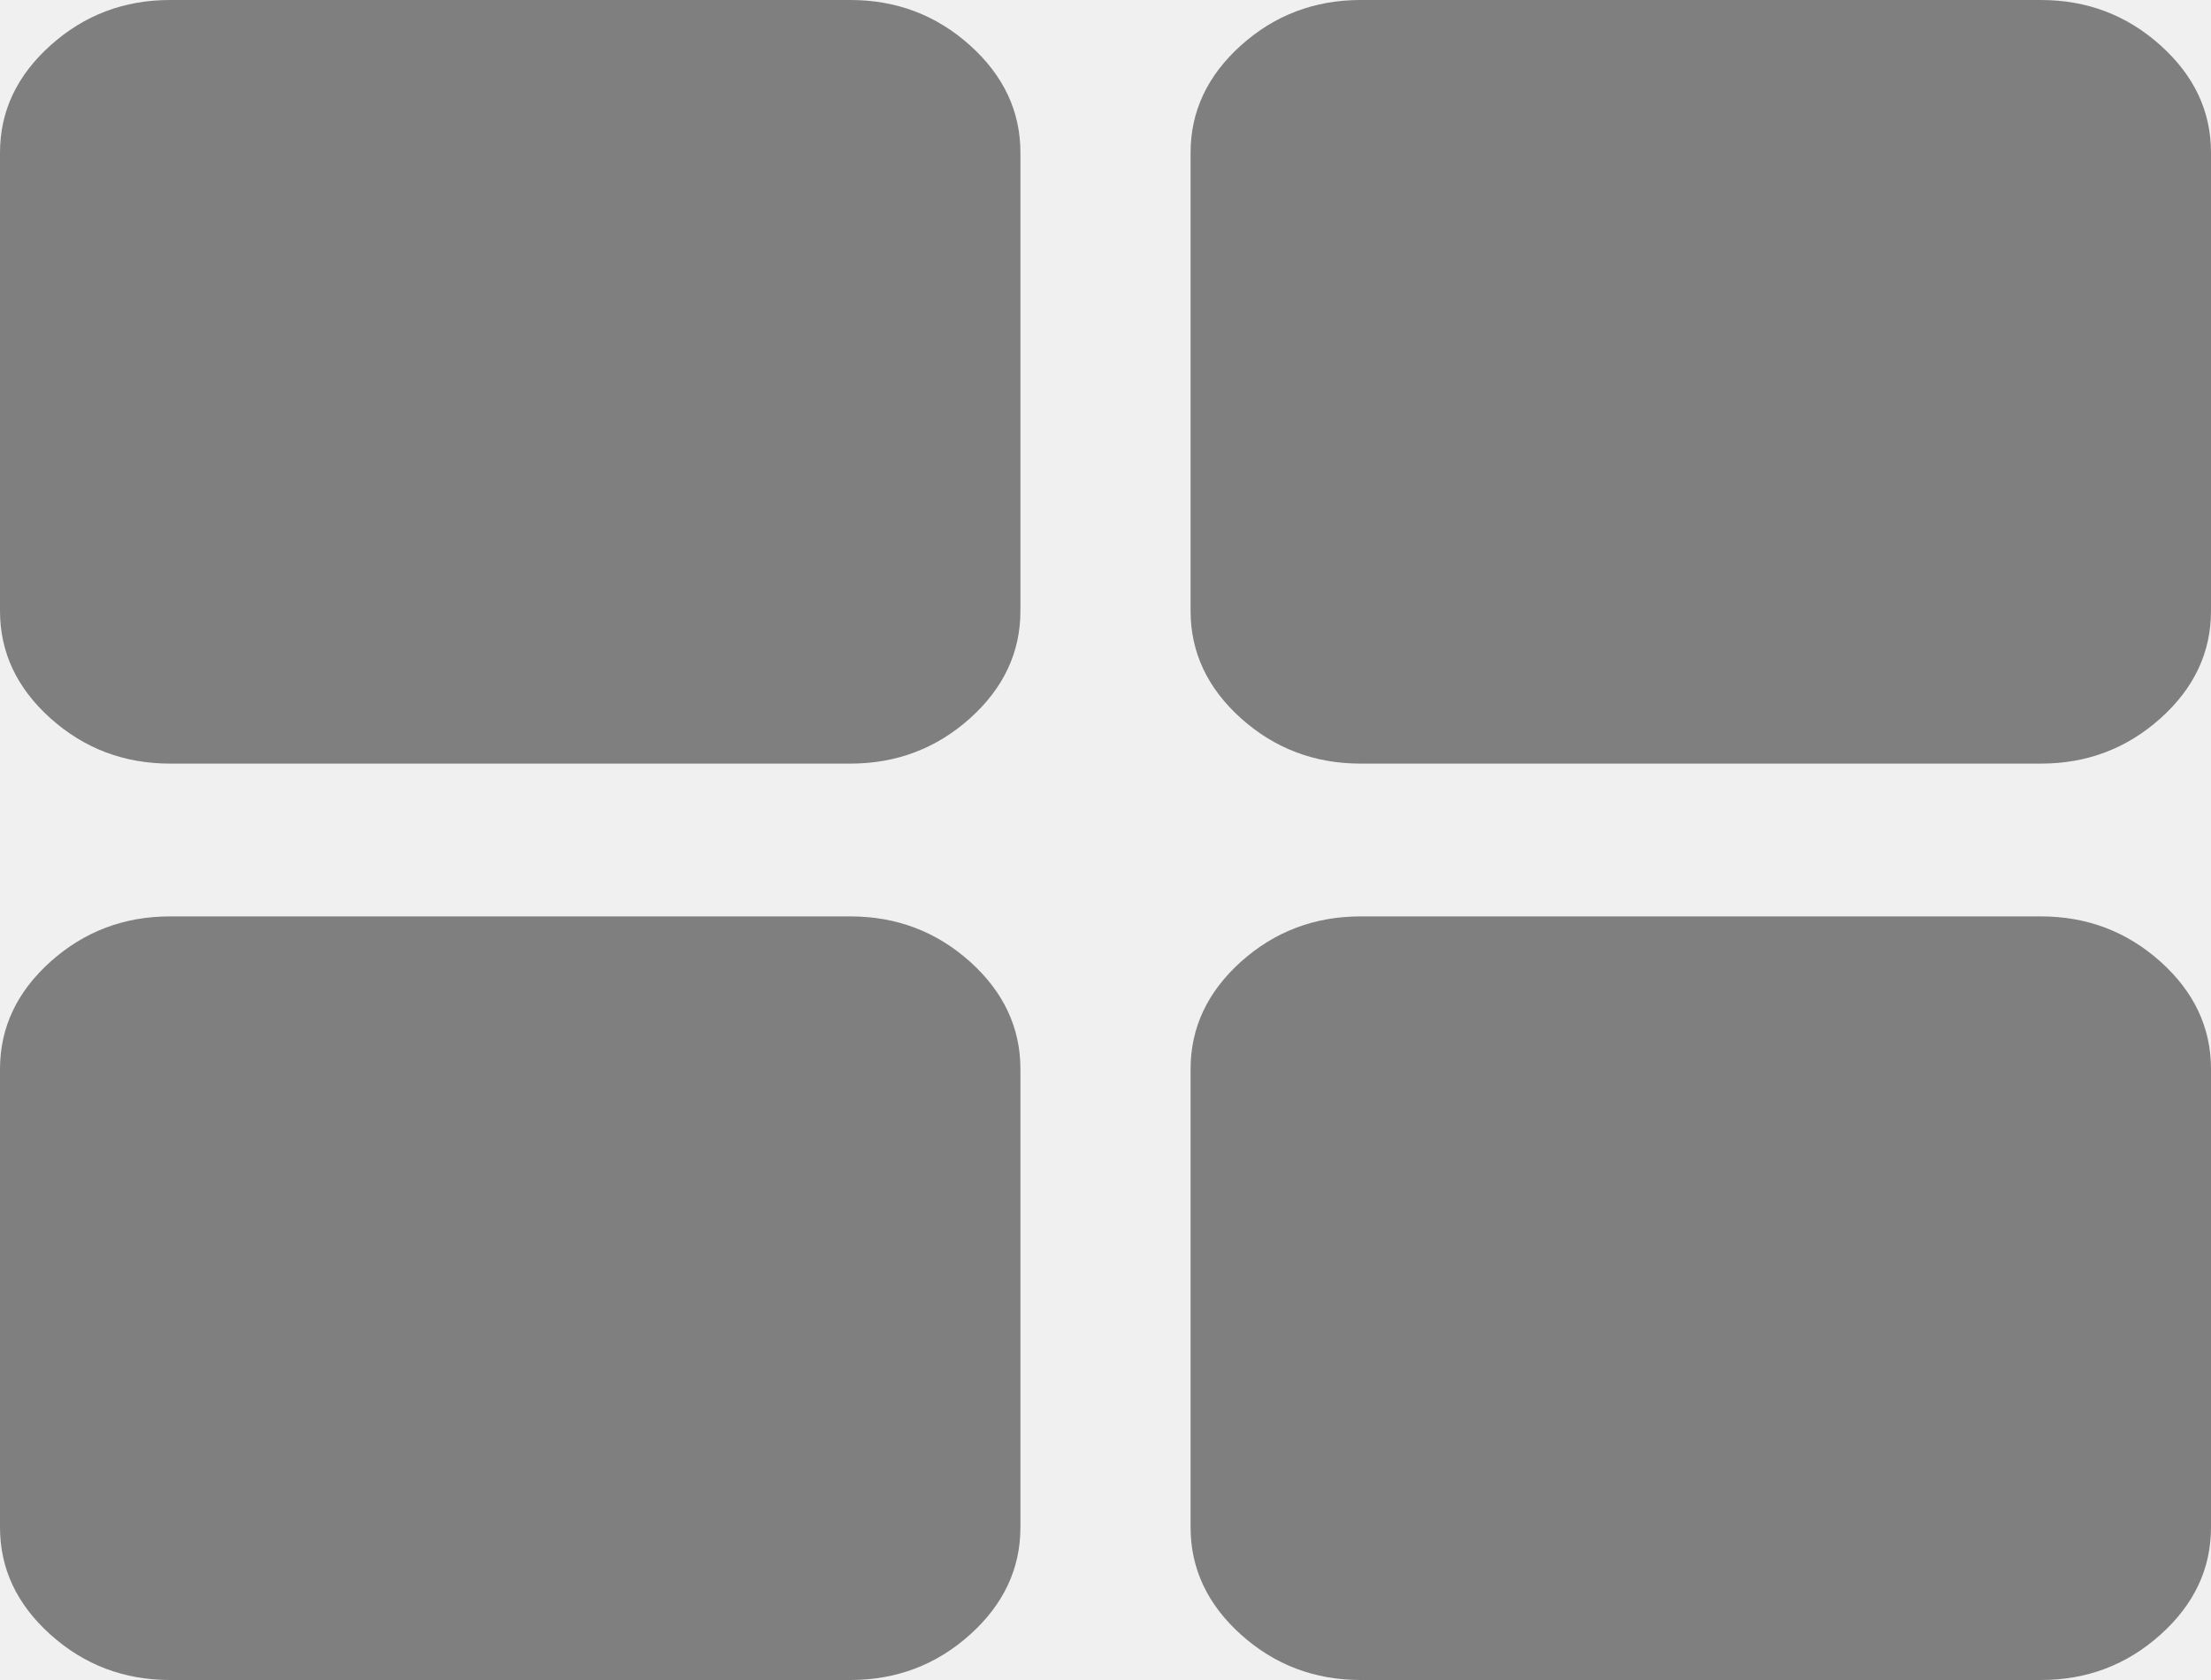
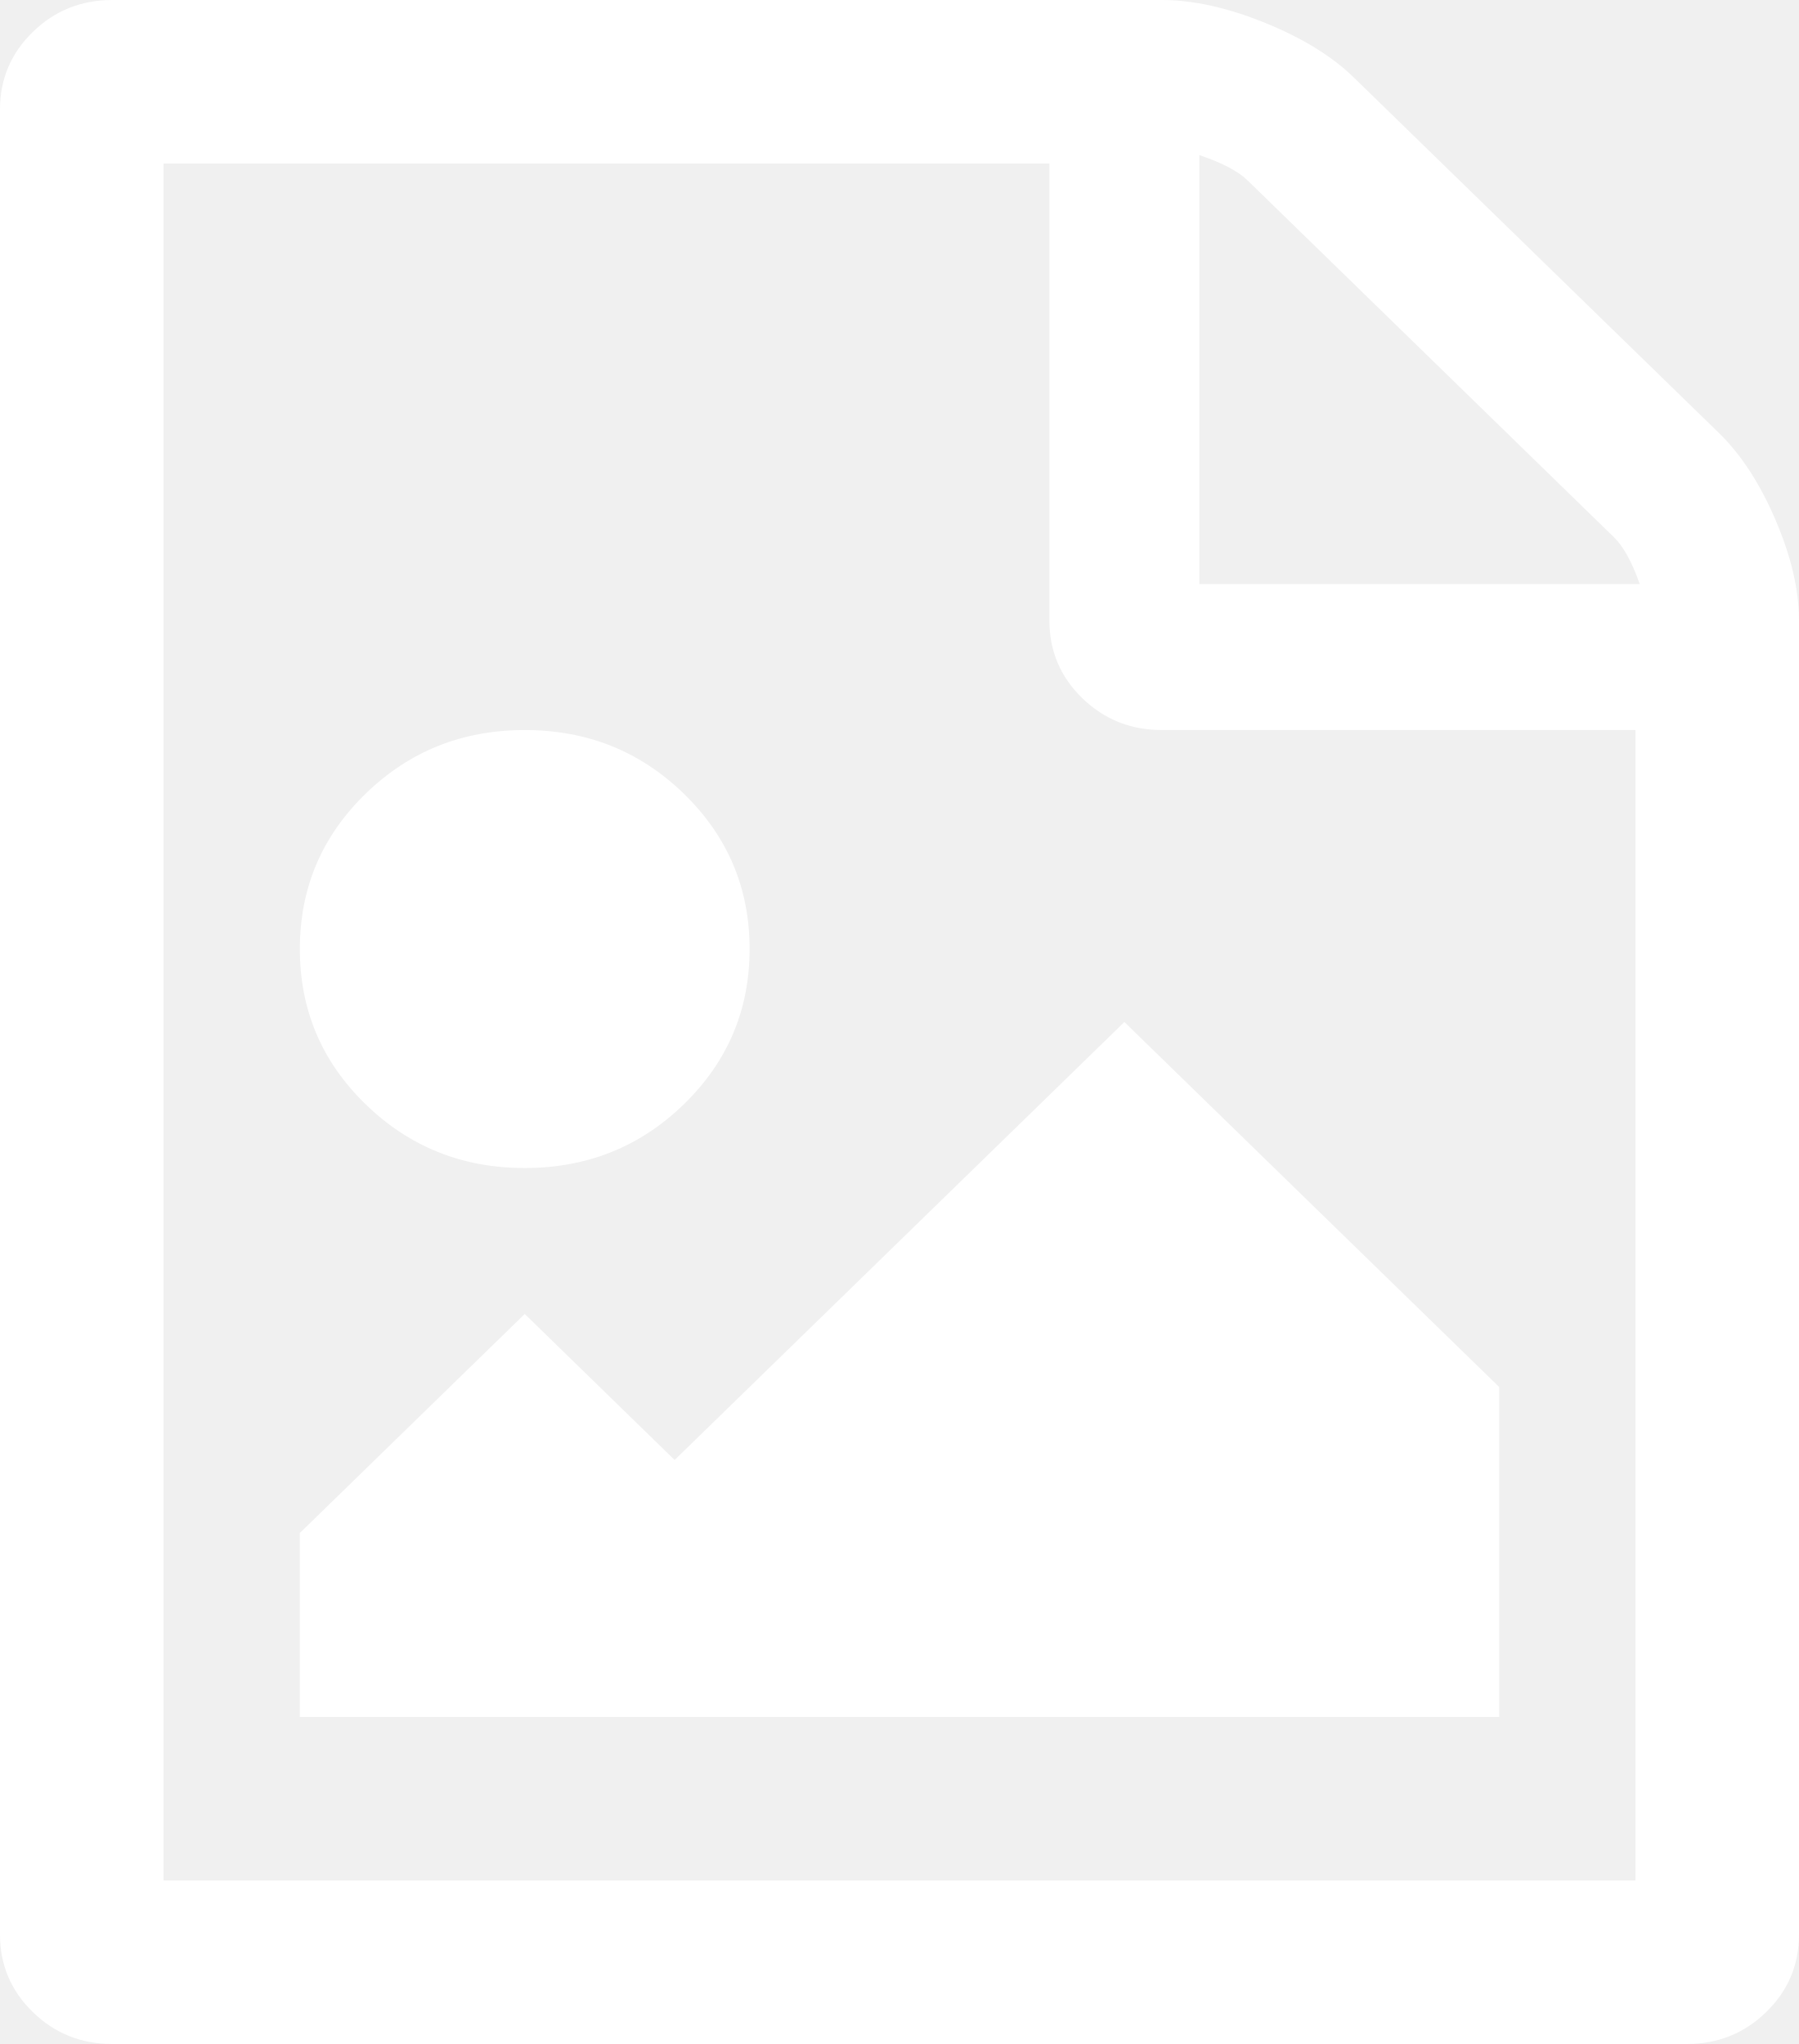
- <svg xmlns="http://www.w3.org/2000/svg" version="1.1" width="25px" height="19px">
-   <g transform="matrix(1 0 0 1 -112 -15 )">
-     <path d="M 10.968 10.876  C 11.348 11.218  11.538 11.623  11.538 12.091  L 11.538 17.273  C 11.538 17.741  11.348 18.145  10.968 18.487  C 10.587 18.829  10.136 19  9.615 19  L 1.923 19  C 1.402 19  0.952 18.829  0.571 18.487  C 0.19 18.145  0 17.741  0 17.273  L 0 12.091  C 0 11.623  0.19 11.218  0.571 10.876  C 0.952 10.535  1.402 10.364  1.923 10.364  L 9.615 10.364  C 10.136 10.364  10.587 10.535  10.968 10.876  Z M 10.968 0.513  C 11.348 0.855  11.538 1.259  11.538 1.727  L 11.538 6.909  C 11.538 7.377  11.348 7.782  10.968 8.124  C 10.587 8.465  10.136 8.636  9.615 8.636  L 1.923 8.636  C 1.402 8.636  0.952 8.465  0.571 8.124  C 0.19 7.782  0 7.377  0 6.909  L 0 1.727  C 0 1.259  0.19 0.855  0.571 0.513  C 0.952 0.171  1.402 0  1.923 0  L 9.615 0  C 10.136 0  10.587 0.171  10.968 0.513  Z M 24.429 10.876  C 24.81 11.218  25 11.623  25 12.091  L 25 17.273  C 25 17.741  24.81 18.145  24.429 18.487  C 24.048 18.829  23.598 19  23.077 19  L 15.385 19  C 14.864 19  14.413 18.829  14.032 18.487  C 13.652 18.145  13.462 17.741  13.462 17.273  L 13.462 12.091  C 13.462 11.623  13.652 11.218  14.032 10.876  C 14.413 10.535  14.864 10.364  15.385 10.364  L 23.077 10.364  C 23.598 10.364  24.048 10.535  24.429 10.876  Z M 24.429 0.513  C 24.81 0.855  25 1.259  25 1.727  L 25 6.909  C 25 7.377  24.81 7.782  24.429 8.124  C 24.048 8.465  23.598 8.636  23.077 8.636  L 15.385 8.636  C 14.864 8.636  14.413 8.465  14.032 8.124  C 13.652 7.782  13.462 7.377  13.462 6.909  L 13.462 1.727  C 13.462 1.259  13.652 0.855  14.032 0.513  C 14.413 0.171  14.864 0  15.385 0  L 23.077 0  C 23.598 0  24.048 0.171  24.429 0.513  Z " fill-rule="nonzero" fill="#7f7f7f" stroke="none" transform="matrix(1 0 0 1 112 15 )" />
+ <svg xmlns="http://www.w3.org/2000/svg" version="1.1" width="22px" height="25px">
+   <g transform="matrix(1 0 0 1 -1090 -14 )">
+     <path d="M 16.557 0.949  L 21.026 5.301  C 21.293 5.562  21.523 5.915  21.714 6.362  C 21.905 6.808  22 7.217  22 7.589  L 22 23.661  C 22 24.033  21.866 24.349  21.599 24.609  C 21.332 24.87  21.007 25  20.625 25  L 1.375 25  C 0.993 25  0.668 24.87  0.401 24.609  C 0.134 24.349  0 24.033  0 23.661  L 0 1.339  C 0 0.967  0.134 0.651  0.401 0.391  C 0.668 0.13  0.993 0  1.375 0  L 14.208 0  C 14.59 0  15.01 0.093  15.469 0.279  C 15.927 0.465  16.29 0.688  16.557 0.949  Z M 15.254 2.204  C 15.139 2.093  14.944 1.99  14.667 1.897  L 14.667 7.143  L 20.052 7.143  C 19.957 6.873  19.852 6.682  19.737 6.571  L 15.254 2.204  Z M 2 23  L 20 23  L 20 8.929  L 14.208 8.929  C 13.826 8.929  13.502 8.798  13.234 8.538  C 12.967 8.278  12.833 7.961  12.833 7.589  L 12.833 2  L 2 2  L 2 23  Z M 13.75 12.5  L 18.333 16.964  L 18.333 21  L 3.667 21  L 3.667 18.75  L 6.417 16.071  L 8.25 17.857  L 13.75 12.5  Z M 8.365 13.504  C 7.83 14.025  7.181 14.286  6.417 14.286  C 5.653 14.286  5.003 14.025  4.469 13.504  C 3.934 12.984  3.667 12.351  3.667 11.607  C 3.667 10.863  3.934 10.231  4.469 9.71  C 5.003 9.189  5.653 8.929  6.417 8.929  C 7.181 8.929  7.83 9.189  8.365 9.71  C 8.899 10.231  9.167 10.863  9.167 11.607  C 9.167 12.351  8.899 12.984  8.365 13.504  Z " fill-rule="nonzero" fill="#ffffff" stroke="none" transform="matrix(1 0 0 1 1090 14 )" />
  </g>
</svg>
